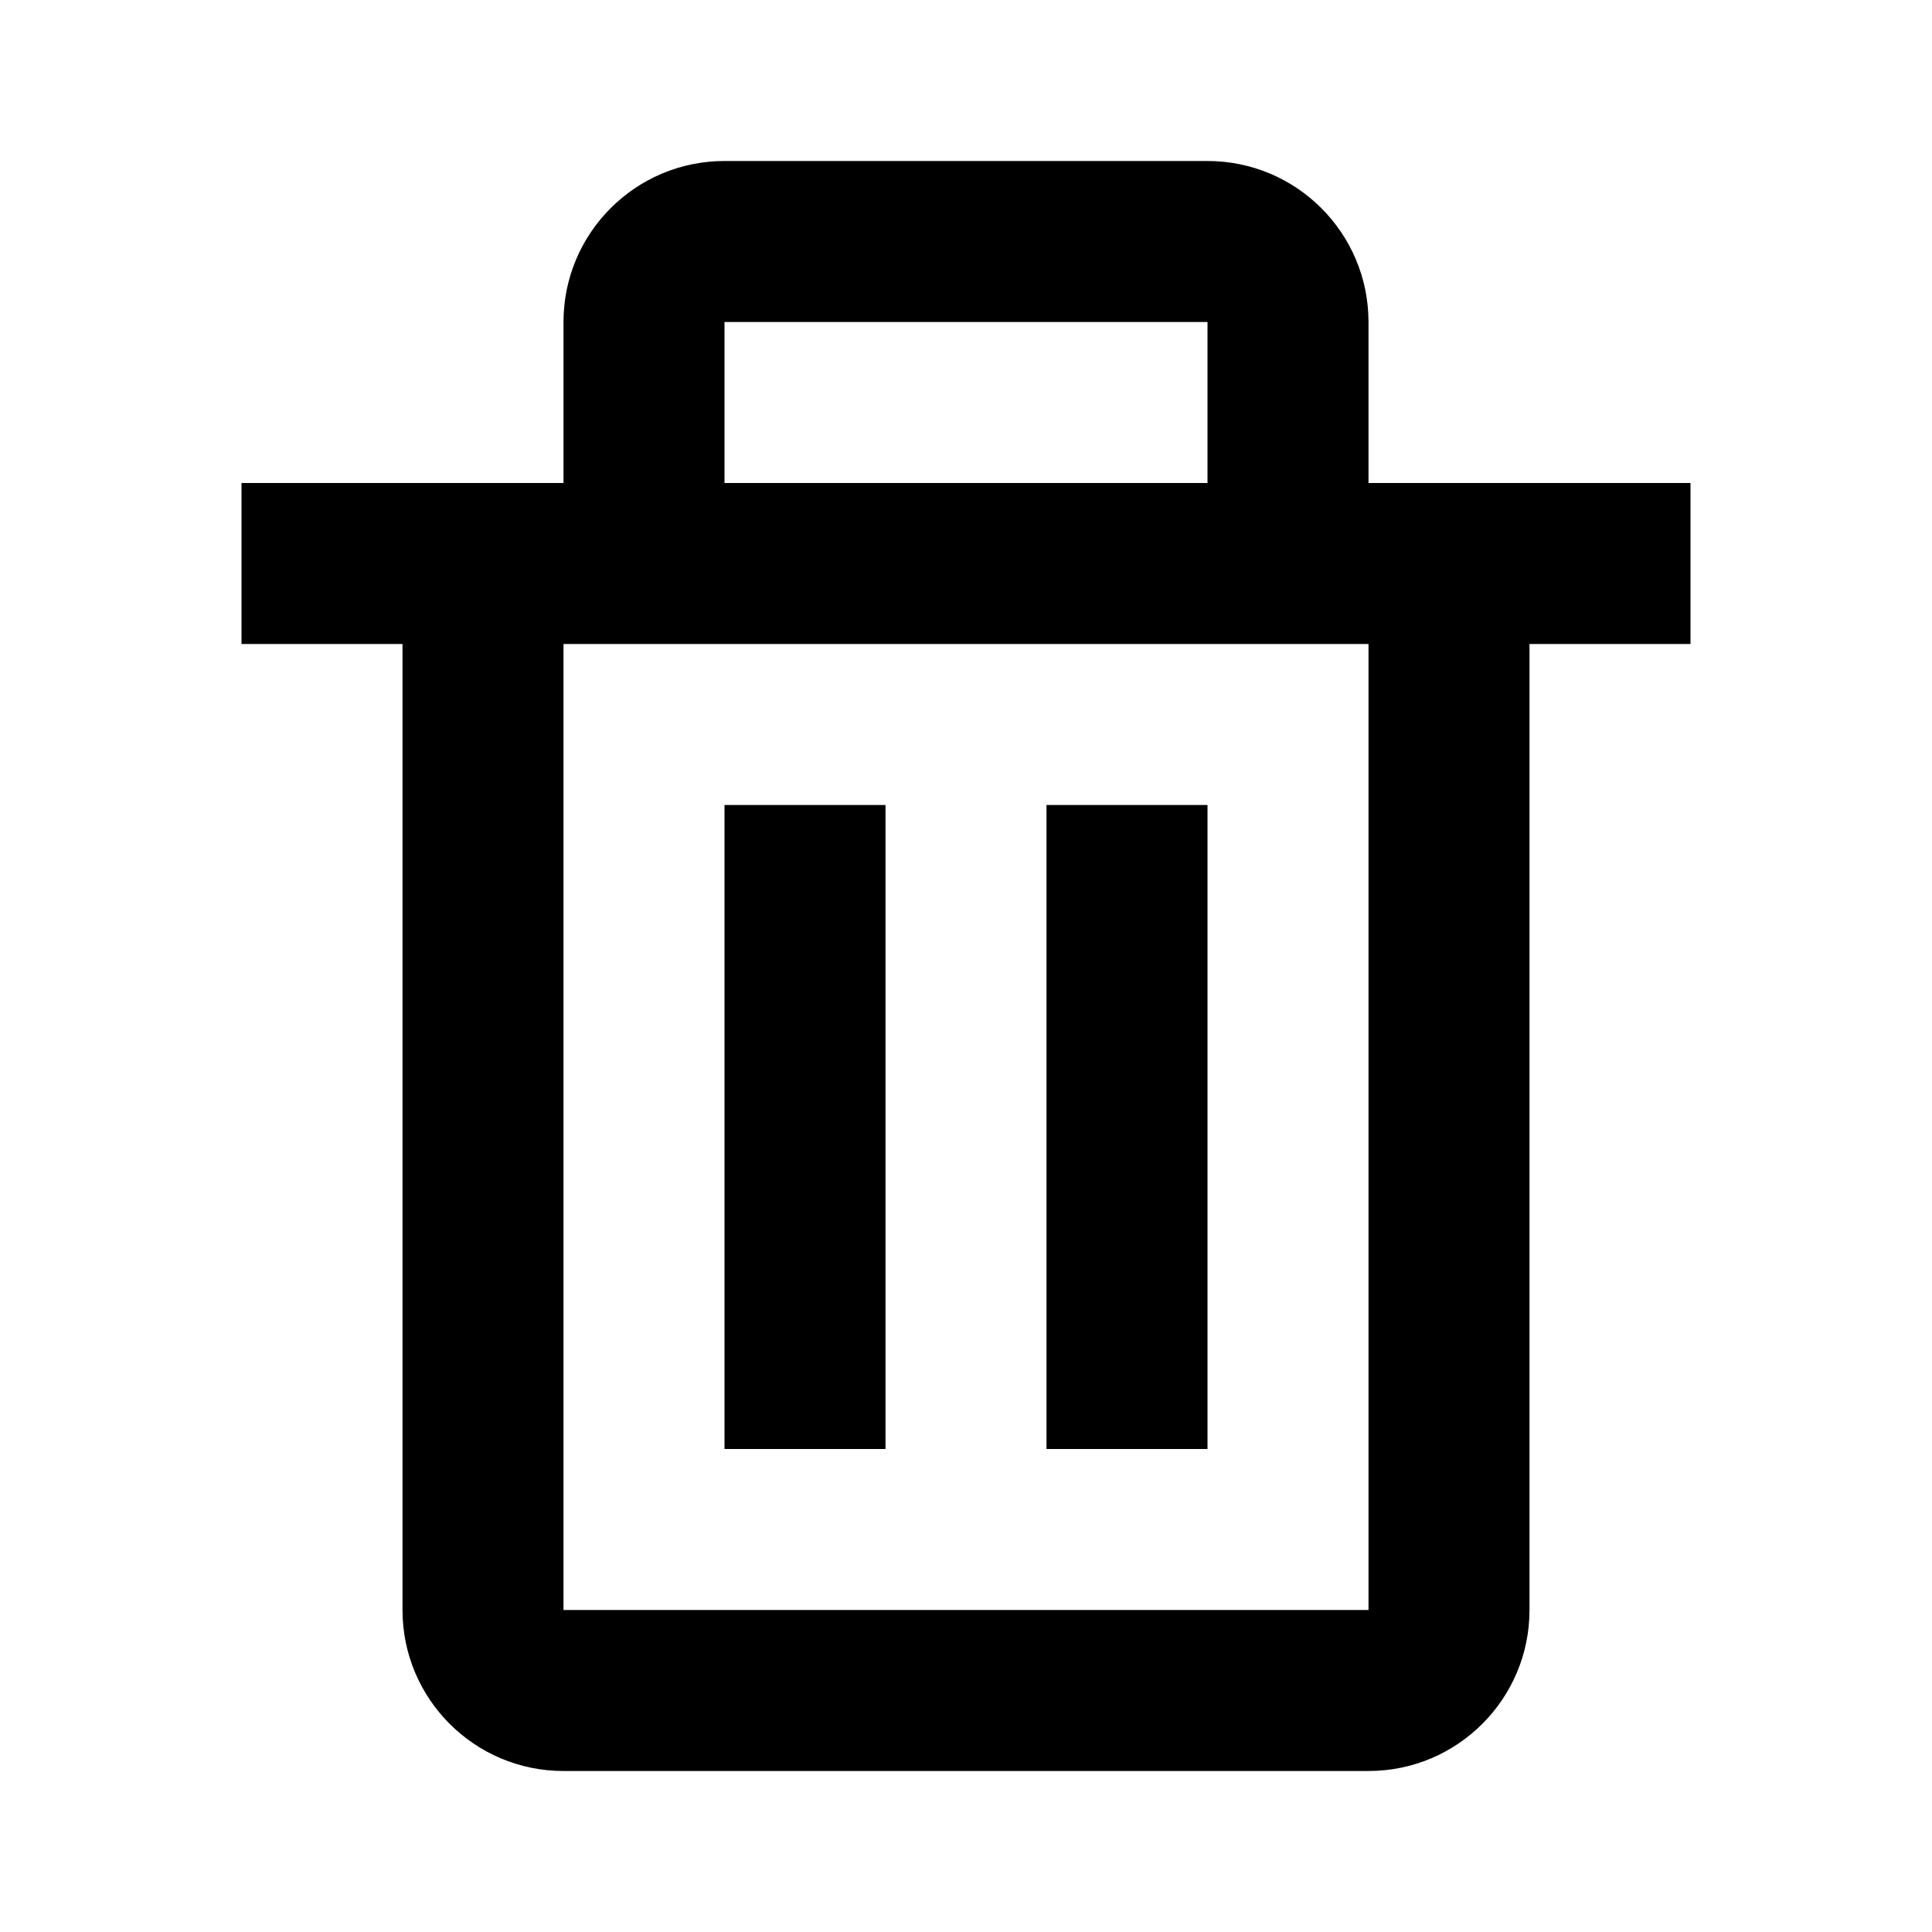
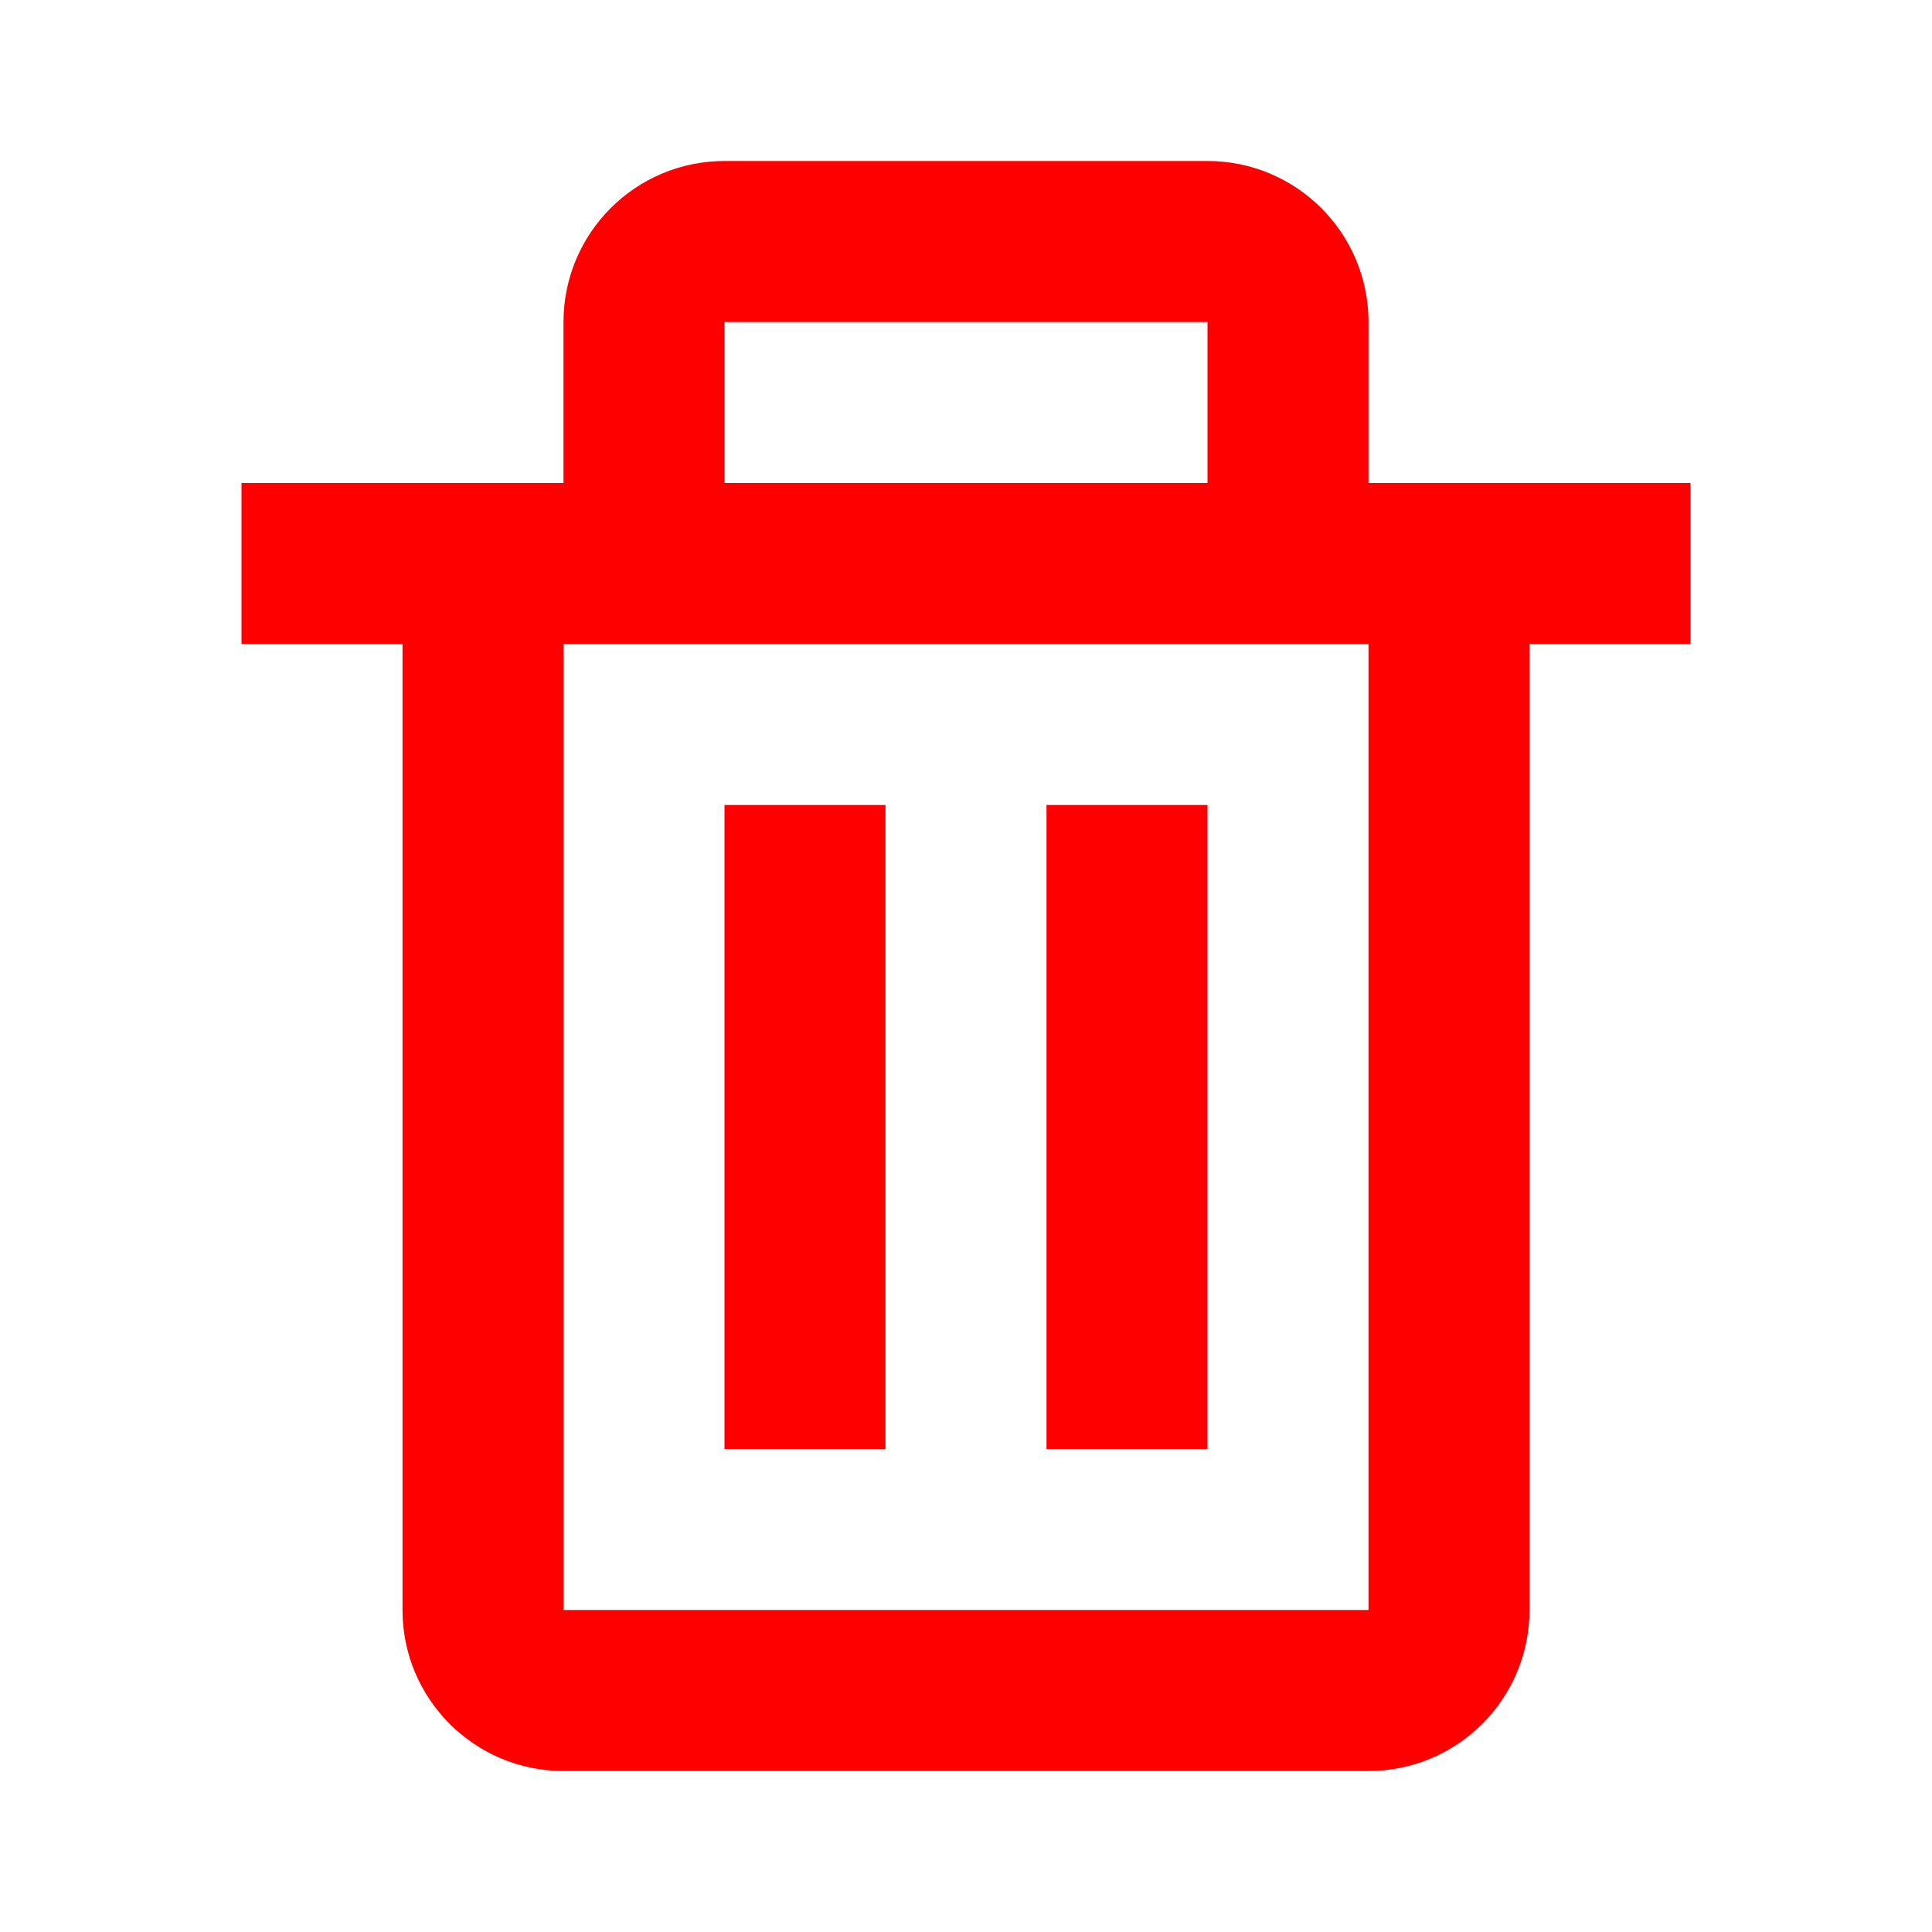
- <svg xmlns="http://www.w3.org/2000/svg" width="24" height="24" viewBox="0 0 24 24" style="fill: rgba(0, 0, 0, 1);transform: ;msFilter:;">
+ <svg xmlns="http://www.w3.org/2000/svg" width="20" height="20" viewBox="0 0 24 24" style="fill: #ff0000;transform: ;msFilter:;">
  <path d="M5 20a2 2 0 0 0 2 2h10a2 2 0 0 0 2-2V8h2V6h-4V4a2 2 0 0 0-2-2H9a2 2 0 0 0-2 2v2H3v2h2zM9 4h6v2H9zM8 8h9v12H7V8z" />
  <path d="M9 10h2v8H9zm4 0h2v8h-2z" />
</svg>
